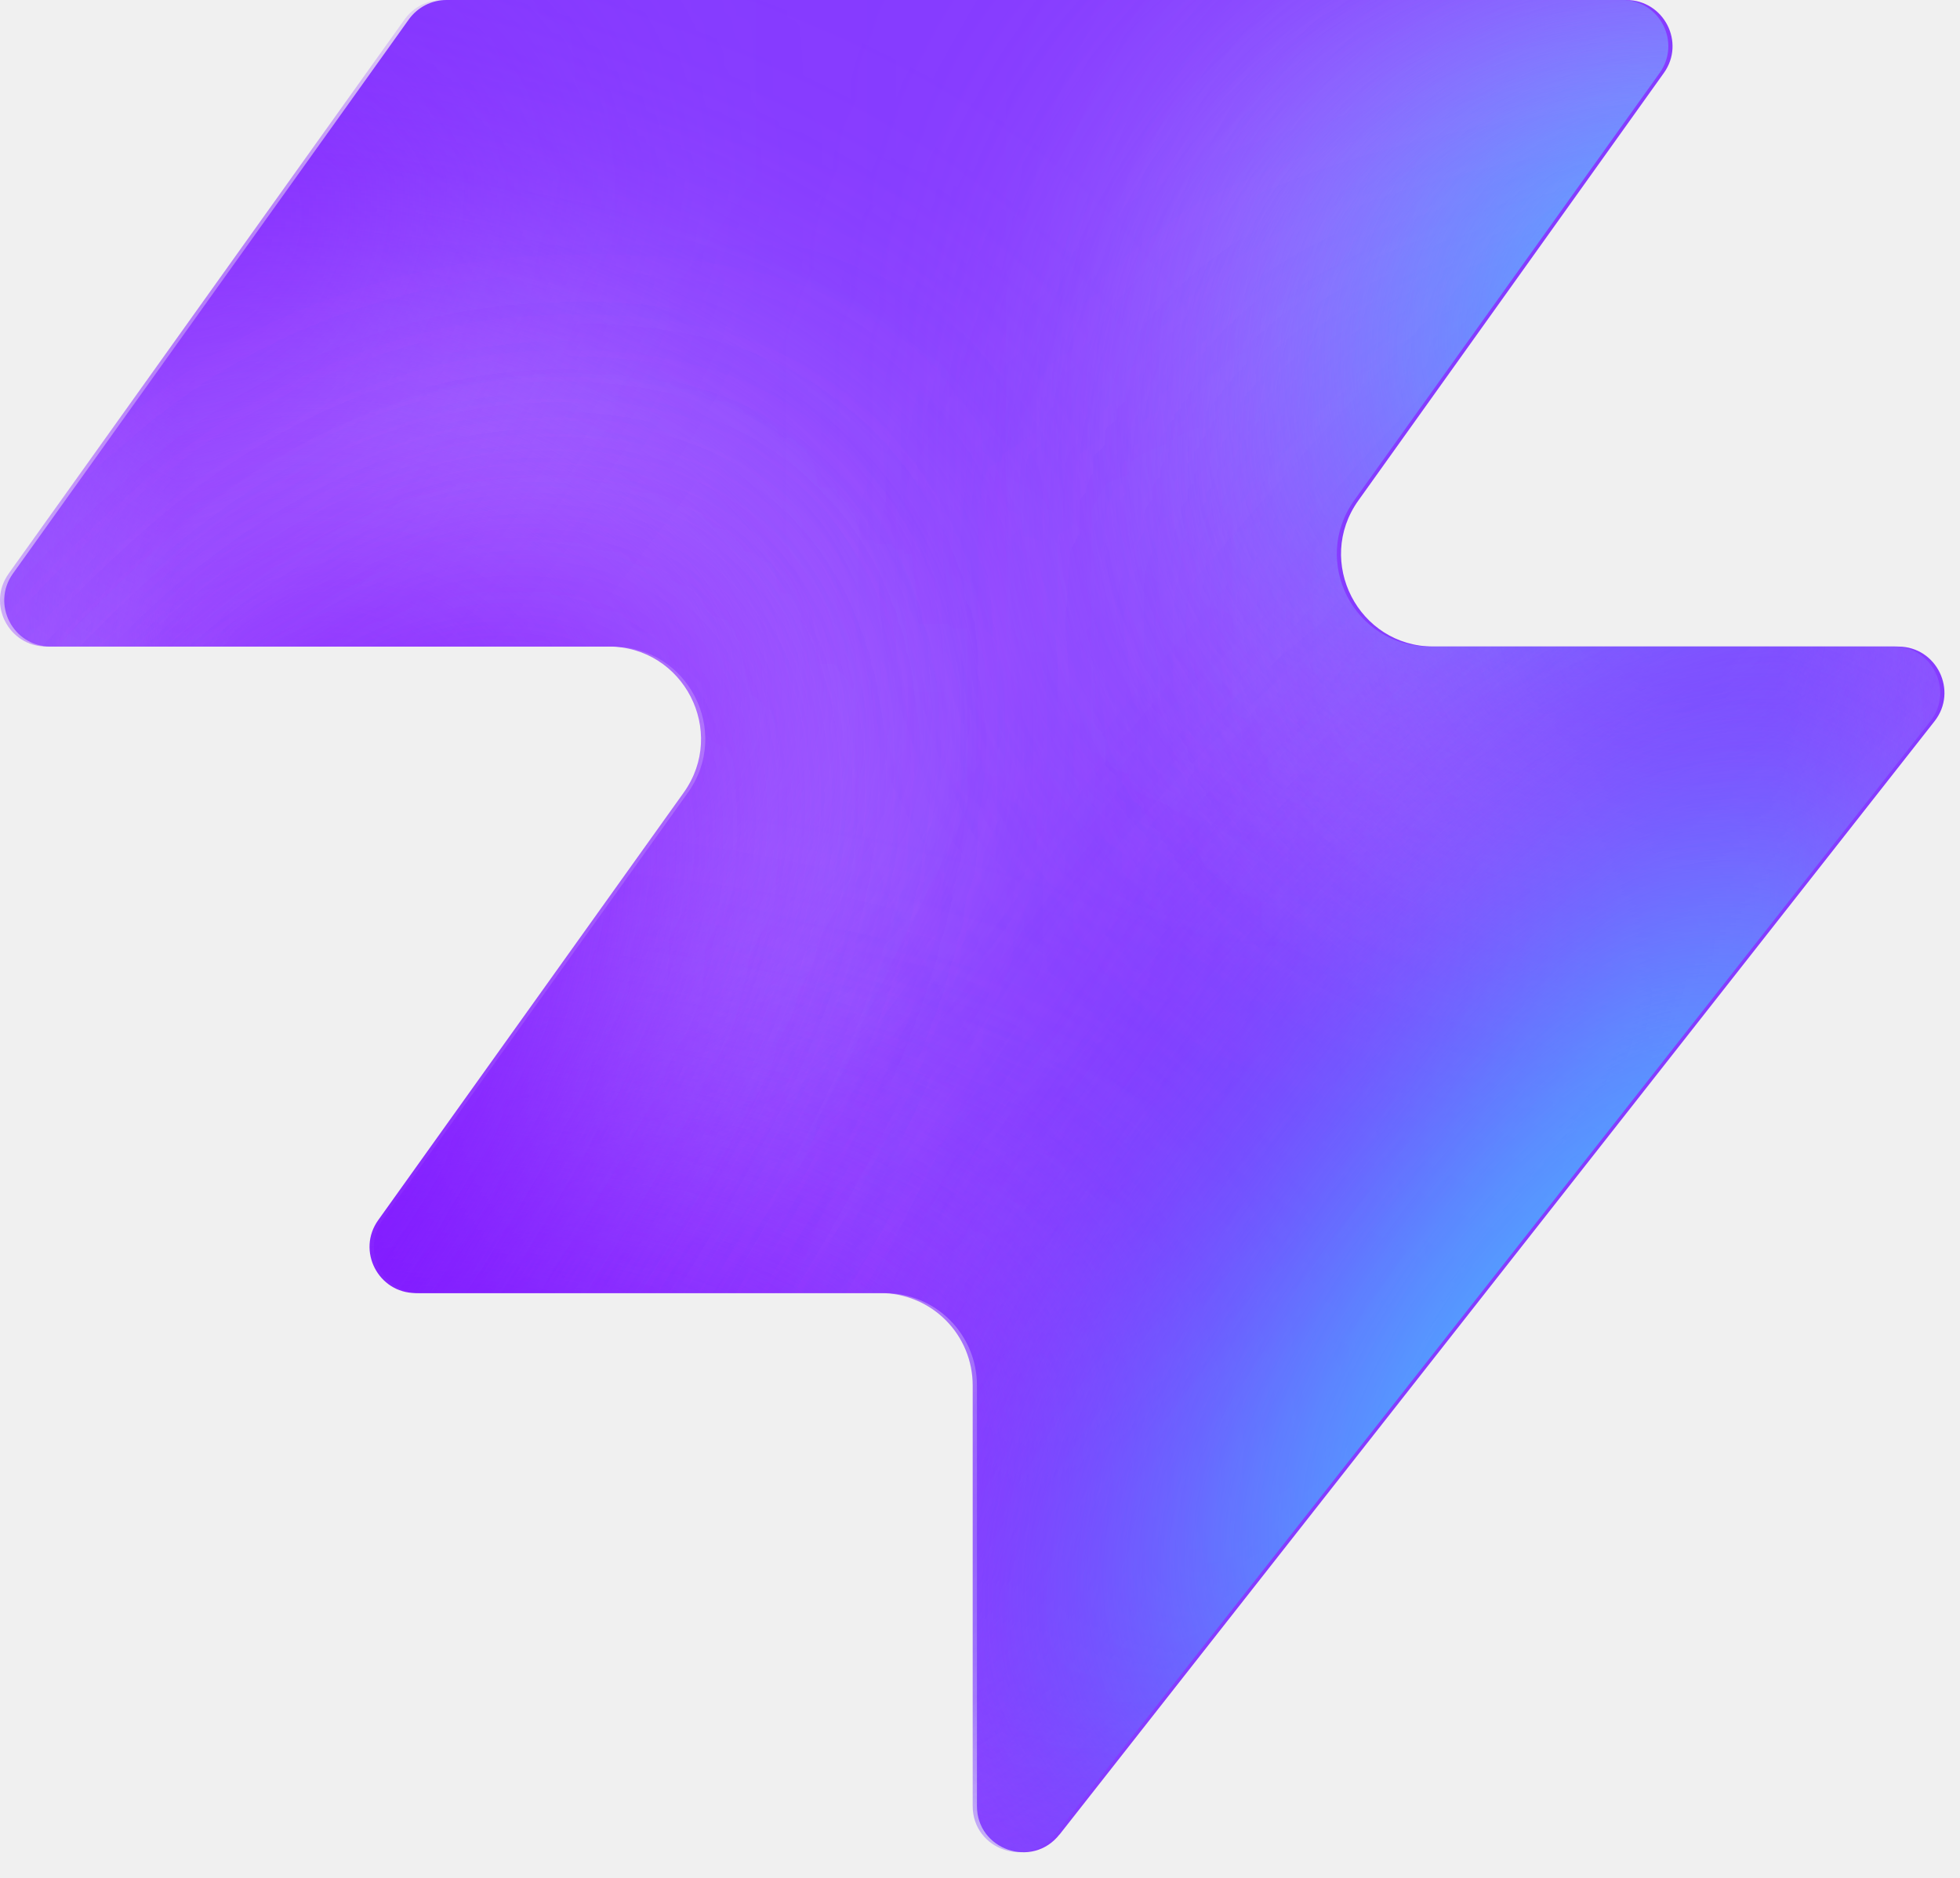
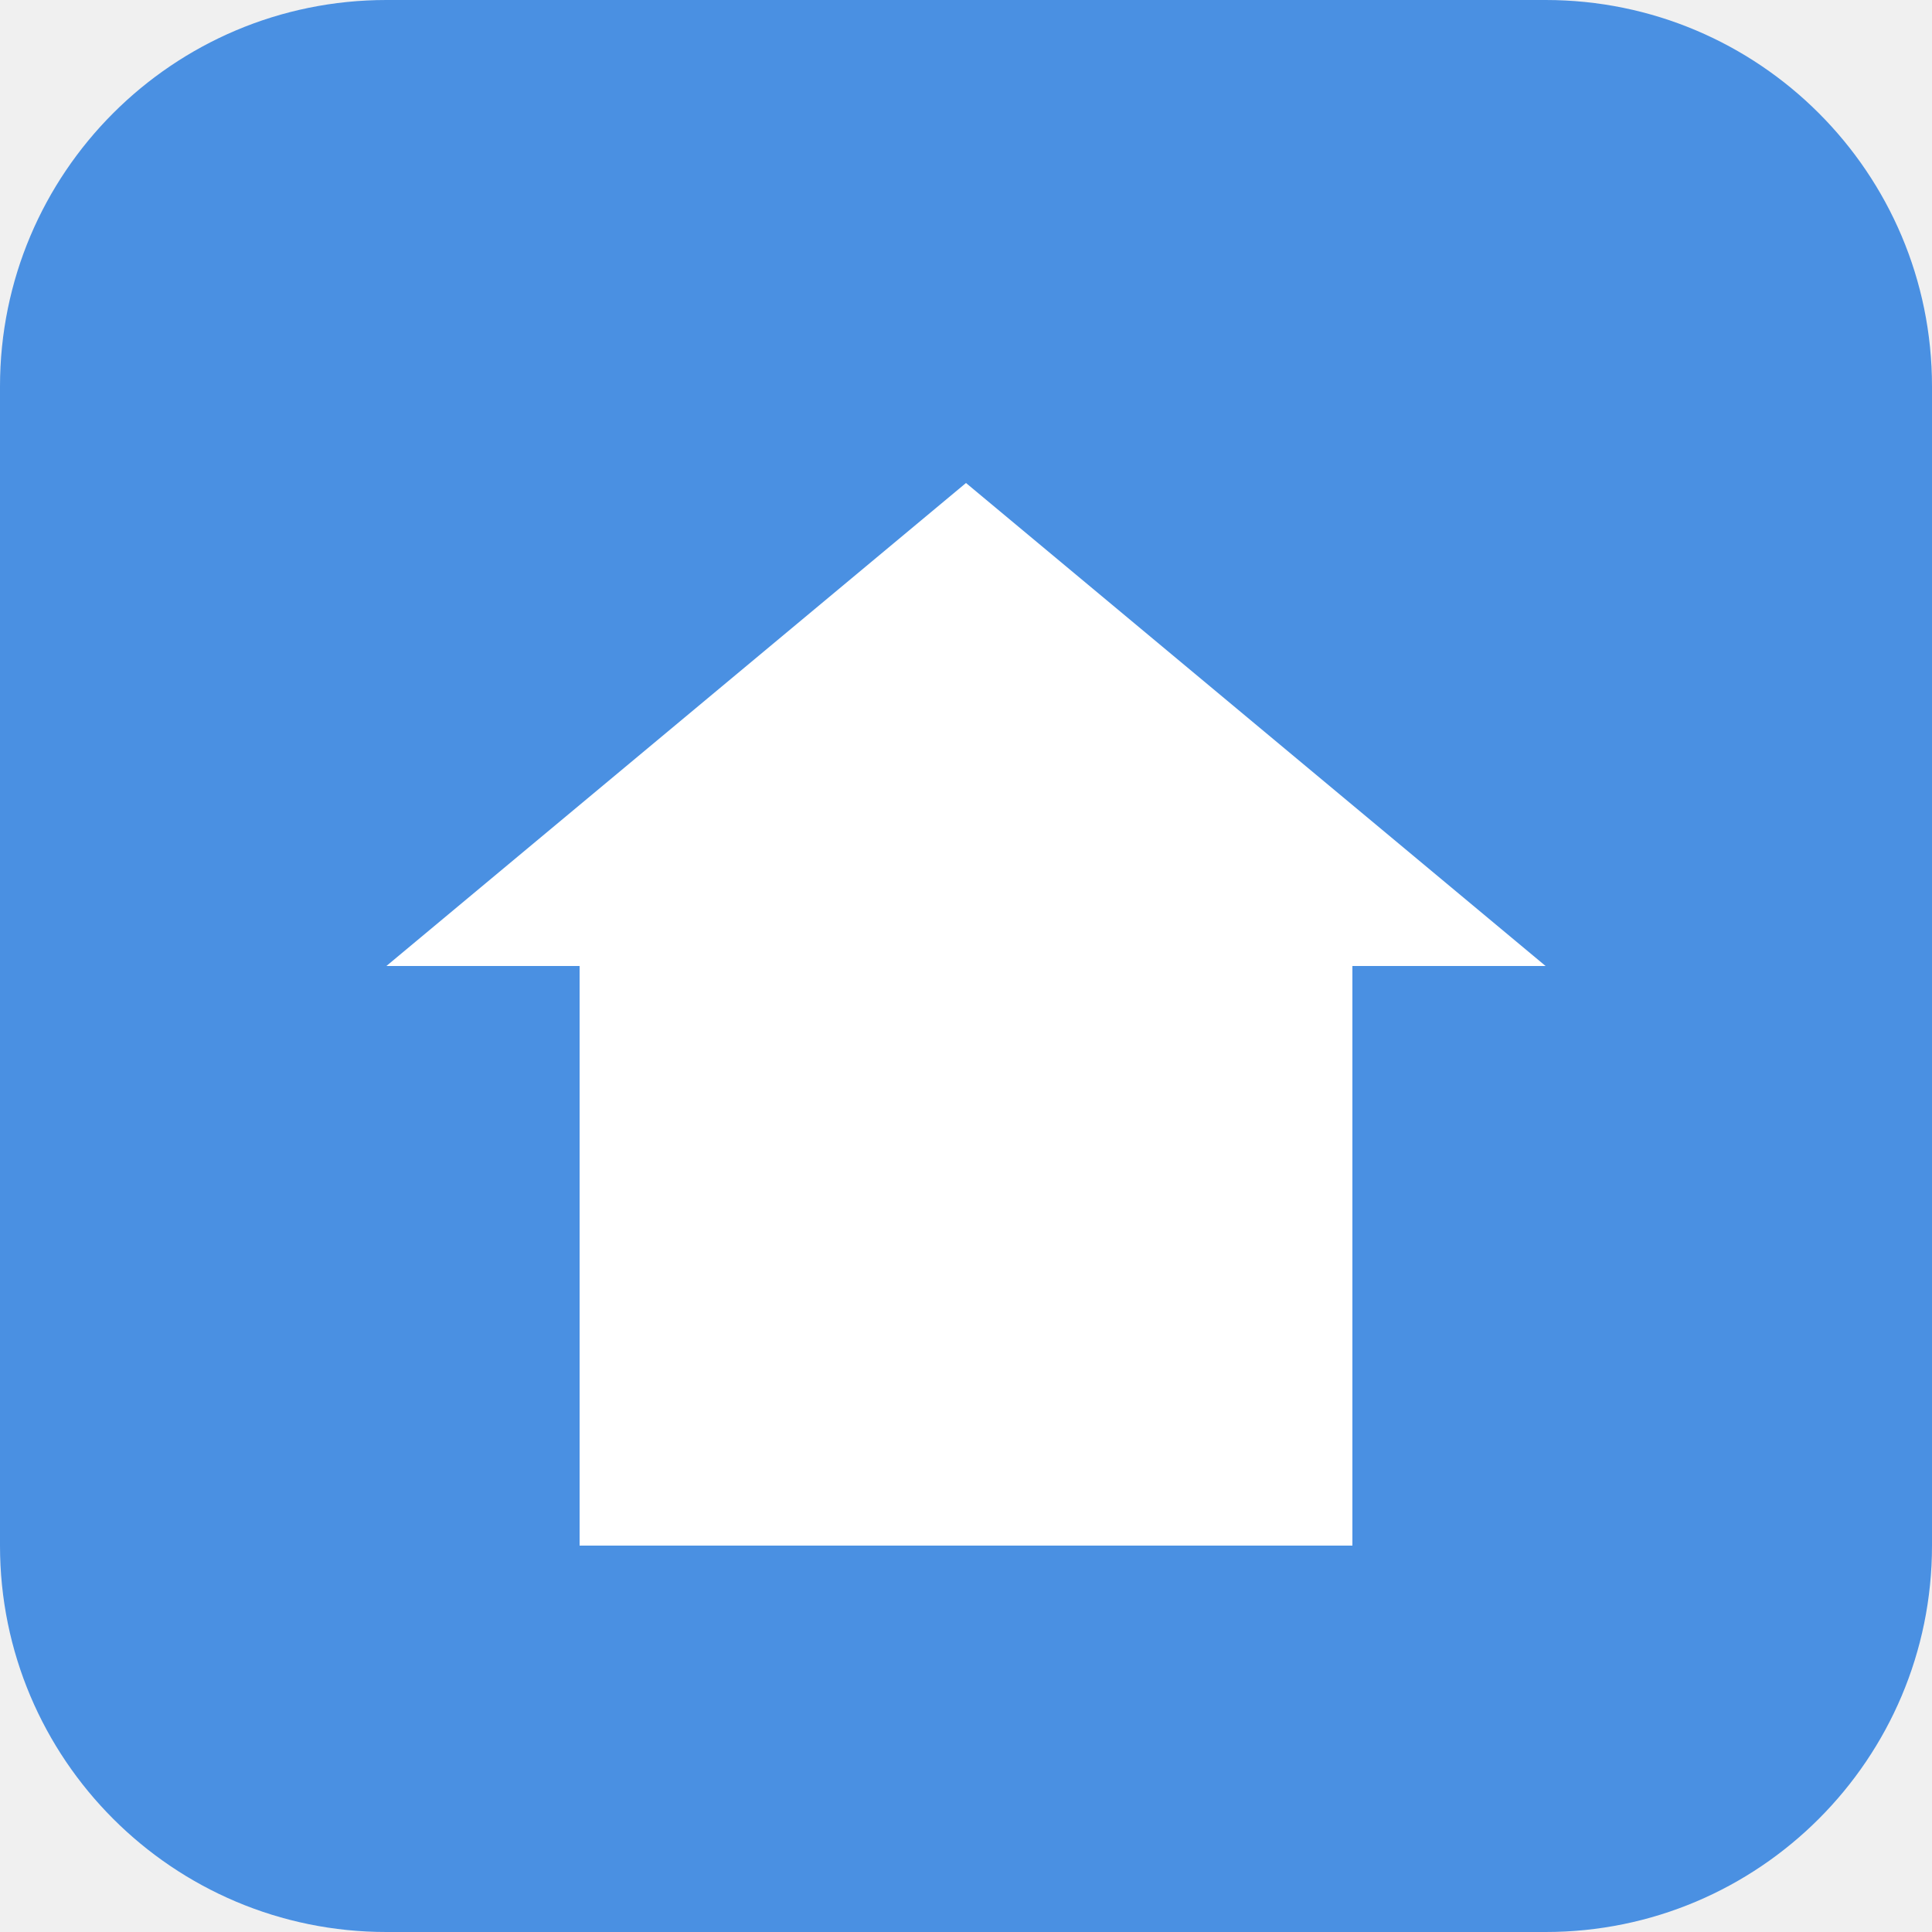
- <svg xmlns="http://www.w3.org/2000/svg" width="48" height="46" fill="none" viewBox="0 0 48 46">
-   <path fill="#863bff" d="M25.946 44.938c-.664.845-2.021.375-2.021-.698V33.937a2.26 2.26 0 0 0-2.262-2.262H10.287c-.92 0-1.456-1.04-.92-1.788l7.48-10.471c1.07-1.497 0-3.578-1.842-3.578H1.237c-.92 0-1.456-1.04-.92-1.788L10.013.474c.214-.297.556-.474.92-.474h28.894c.92 0 1.456 1.04.92 1.788l-7.48 10.471c-1.07 1.498 0 3.579 1.842 3.579h11.377c.943 0 1.473 1.088.89 1.83L25.947 44.94z" style="fill:#863bff;fill:color(display-p3 .525 .23 1);fill-opacity:1" />
-   <mask id="a" width="48" height="46" x="0" y="0" maskUnits="userSpaceOnUse" style="mask-type:alpha">
-     <path fill="#000" d="M25.842 44.938c-.664.844-2.021.375-2.021-.698V33.937a2.26 2.26 0 0 0-2.262-2.262H10.183c-.92 0-1.456-1.04-.92-1.788l7.48-10.471c1.07-1.498 0-3.579-1.842-3.579H1.133c-.92 0-1.456-1.04-.92-1.787L9.91.473c.214-.297.556-.474.92-.474h28.894c.92 0 1.456 1.04.92 1.788l-7.48 10.471c-1.07 1.498 0 3.578 1.842 3.578h11.377c.943 0 1.473 1.088.89 1.832L25.843 44.94z" style="fill:#000;fill-opacity:1" />
-   </mask>
-   <g mask="url(#a)">
-     <g filter="url(#b)">
-       <ellipse cx="5.508" cy="14.704" fill="#ede6ff" rx="5.508" ry="14.704" style="fill:#ede6ff;fill:color(display-p3 .927 .903 1);fill-opacity:1" transform="matrix(.00324 1 1 -.00324 -4.47 31.516)" />
-     </g>
-     <g filter="url(#c)">
-       <ellipse cx="10.399" cy="29.851" fill="#ede6ff" rx="10.399" ry="29.851" style="fill:#ede6ff;fill:color(display-p3 .927 .903 1);fill-opacity:1" transform="matrix(.00324 1 1 -.00324 -39.328 7.883)" />
-     </g>
-     <g filter="url(#d)">
-       <ellipse cx="5.508" cy="30.487" fill="#7e14ff" rx="5.508" ry="30.487" style="fill:#7e14ff;fill:color(display-p3 .492 .077 1);fill-opacity:1" transform="rotate(89.814 -25.913 -14.639)scale(1 -1)" />
-     </g>
-     <g filter="url(#e)">
-       <ellipse cx="5.508" cy="30.599" fill="#7e14ff" rx="5.508" ry="30.599" style="fill:#7e14ff;fill:color(display-p3 .492 .077 1);fill-opacity:1" transform="rotate(89.814 -32.644 -3.334)scale(1 -1)" />
-     </g>
-     <g filter="url(#f)">
-       <ellipse cx="5.508" cy="30.599" fill="#7e14ff" rx="5.508" ry="30.599" style="fill:#7e14ff;fill:color(display-p3 .492 .077 1);fill-opacity:1" transform="matrix(.00324 1 1 -.00324 -34.34 30.47)" />
-     </g>
-     <g filter="url(#g)">
-       <ellipse cx="14.072" cy="22.078" fill="#ede6ff" rx="14.072" ry="22.078" style="fill:#ede6ff;fill:color(display-p3 .927 .903 1);fill-opacity:1" transform="rotate(93.35 24.506 48.493)scale(-1 1)" />
-     </g>
-     <g filter="url(#h)">
-       <ellipse cx="3.47" cy="21.501" fill="#7e14ff" rx="3.47" ry="21.501" style="fill:#7e14ff;fill:color(display-p3 .492 .077 1);fill-opacity:1" transform="rotate(89.009 28.708 47.59)scale(-1 1)" />
-     </g>
-     <g filter="url(#i)">
-       <ellipse cx="3.47" cy="21.501" fill="#7e14ff" rx="3.47" ry="21.501" style="fill:#7e14ff;fill:color(display-p3 .492 .077 1);fill-opacity:1" transform="rotate(89.009 28.708 47.59)scale(-1 1)" />
-     </g>
-     <g filter="url(#j)">
-       <ellipse cx=".387" cy="8.972" fill="#7e14ff" rx="4.407" ry="29.108" style="fill:#7e14ff;fill:color(display-p3 .492 .077 1);fill-opacity:1" transform="rotate(39.51 .387 8.972)" />
-     </g>
-     <g filter="url(#k)">
-       <ellipse cx="47.523" cy="-6.092" fill="#7e14ff" rx="4.407" ry="29.108" style="fill:#7e14ff;fill:color(display-p3 .492 .077 1);fill-opacity:1" transform="rotate(37.892 47.523 -6.092)" />
-     </g>
-     <g filter="url(#l)">
-       <ellipse cx="41.412" cy="6.333" fill="#47bfff" rx="5.971" ry="9.665" style="fill:#47bfff;fill:color(display-p3 .28 .748 1);fill-opacity:1" transform="rotate(37.892 41.412 6.333)" />
-     </g>
-     <g filter="url(#m)">
-       <ellipse cx="-1.879" cy="38.332" fill="#7e14ff" rx="4.407" ry="29.108" style="fill:#7e14ff;fill:color(display-p3 .492 .077 1);fill-opacity:1" transform="rotate(37.892 -1.88 38.332)" />
-     </g>
-     <g filter="url(#n)">
-       <ellipse cx="-1.879" cy="38.332" fill="#7e14ff" rx="4.407" ry="29.108" style="fill:#7e14ff;fill:color(display-p3 .492 .077 1);fill-opacity:1" transform="rotate(37.892 -1.88 38.332)" />
-     </g>
-     <g filter="url(#o)">
-       <ellipse cx="35.651" cy="29.907" fill="#7e14ff" rx="4.407" ry="29.108" style="fill:#7e14ff;fill:color(display-p3 .492 .077 1);fill-opacity:1" transform="rotate(37.892 35.651 29.907)" />
-     </g>
-     <g filter="url(#p)">
-       <ellipse cx="38.418" cy="32.4" fill="#47bfff" rx="5.971" ry="15.297" style="fill:#47bfff;fill:color(display-p3 .28 .748 1);fill-opacity:1" transform="rotate(37.892 38.418 32.4)" />
-     </g>
-   </g>
-   <defs>
-     <filter id="b" width="60.045" height="41.654" x="-19.77" y="16.149" color-interpolation-filters="sRGB" filterUnits="userSpaceOnUse">
-       <feFlood flood-opacity="0" result="BackgroundImageFix" />
-       <feBlend in="SourceGraphic" in2="BackgroundImageFix" result="shape" />
-       <feGaussianBlur result="effect1_foregroundBlur_2002_17158" stdDeviation="7.659" />
-     </filter>
-     <filter id="c" width="90.34" height="51.437" x="-54.613" y="-7.533" color-interpolation-filters="sRGB" filterUnits="userSpaceOnUse">
-       <feFlood flood-opacity="0" result="BackgroundImageFix" />
-       <feBlend in="SourceGraphic" in2="BackgroundImageFix" result="shape" />
-       <feGaussianBlur result="effect1_foregroundBlur_2002_17158" stdDeviation="7.659" />
-     </filter>
-     <filter id="d" width="79.355" height="29.4" x="-49.64" y="2.03" color-interpolation-filters="sRGB" filterUnits="userSpaceOnUse">
-       <feFlood flood-opacity="0" result="BackgroundImageFix" />
-       <feBlend in="SourceGraphic" in2="BackgroundImageFix" result="shape" />
-       <feGaussianBlur result="effect1_foregroundBlur_2002_17158" stdDeviation="4.596" />
-     </filter>
-     <filter id="e" width="79.579" height="29.4" x="-45.045" y="20.029" color-interpolation-filters="sRGB" filterUnits="userSpaceOnUse">
-       <feFlood flood-opacity="0" result="BackgroundImageFix" />
-       <feBlend in="SourceGraphic" in2="BackgroundImageFix" result="shape" />
-       <feGaussianBlur result="effect1_foregroundBlur_2002_17158" stdDeviation="4.596" />
-     </filter>
-     <filter id="f" width="79.579" height="29.4" x="-43.513" y="21.178" color-interpolation-filters="sRGB" filterUnits="userSpaceOnUse">
-       <feFlood flood-opacity="0" result="BackgroundImageFix" />
-       <feBlend in="SourceGraphic" in2="BackgroundImageFix" result="shape" />
-       <feGaussianBlur result="effect1_foregroundBlur_2002_17158" stdDeviation="4.596" />
-     </filter>
-     <filter id="g" width="74.749" height="58.852" x="15.756" y="-17.901" color-interpolation-filters="sRGB" filterUnits="userSpaceOnUse">
-       <feFlood flood-opacity="0" result="BackgroundImageFix" />
-       <feBlend in="SourceGraphic" in2="BackgroundImageFix" result="shape" />
-       <feGaussianBlur result="effect1_foregroundBlur_2002_17158" stdDeviation="7.659" />
-     </filter>
-     <filter id="h" width="61.377" height="25.362" x="23.548" y="2.284" color-interpolation-filters="sRGB" filterUnits="userSpaceOnUse">
-       <feFlood flood-opacity="0" result="BackgroundImageFix" />
-       <feBlend in="SourceGraphic" in2="BackgroundImageFix" result="shape" />
-       <feGaussianBlur result="effect1_foregroundBlur_2002_17158" stdDeviation="4.596" />
-     </filter>
-     <filter id="i" width="61.377" height="25.362" x="23.548" y="2.284" color-interpolation-filters="sRGB" filterUnits="userSpaceOnUse">
-       <feFlood flood-opacity="0" result="BackgroundImageFix" />
-       <feBlend in="SourceGraphic" in2="BackgroundImageFix" result="shape" />
-       <feGaussianBlur result="effect1_foregroundBlur_2002_17158" stdDeviation="4.596" />
-     </filter>
-     <filter id="j" width="56.045" height="63.649" x="-27.636" y="-22.853" color-interpolation-filters="sRGB" filterUnits="userSpaceOnUse">
-       <feFlood flood-opacity="0" result="BackgroundImageFix" />
-       <feBlend in="SourceGraphic" in2="BackgroundImageFix" result="shape" />
-       <feGaussianBlur result="effect1_foregroundBlur_2002_17158" stdDeviation="4.596" />
-     </filter>
-     <filter id="k" width="54.814" height="64.646" x="20.116" y="-38.415" color-interpolation-filters="sRGB" filterUnits="userSpaceOnUse">
-       <feFlood flood-opacity="0" result="BackgroundImageFix" />
-       <feBlend in="SourceGraphic" in2="BackgroundImageFix" result="shape" />
-       <feGaussianBlur result="effect1_foregroundBlur_2002_17158" stdDeviation="4.596" />
-     </filter>
-     <filter id="l" width="33.541" height="35.313" x="24.641" y="-11.323" color-interpolation-filters="sRGB" filterUnits="userSpaceOnUse">
-       <feFlood flood-opacity="0" result="BackgroundImageFix" />
-       <feBlend in="SourceGraphic" in2="BackgroundImageFix" result="shape" />
-       <feGaussianBlur result="effect1_foregroundBlur_2002_17158" stdDeviation="4.596" />
-     </filter>
-     <filter id="m" width="54.814" height="64.646" x="-29.286" y="6.009" color-interpolation-filters="sRGB" filterUnits="userSpaceOnUse">
-       <feFlood flood-opacity="0" result="BackgroundImageFix" />
-       <feBlend in="SourceGraphic" in2="BackgroundImageFix" result="shape" />
-       <feGaussianBlur result="effect1_foregroundBlur_2002_17158" stdDeviation="4.596" />
-     </filter>
-     <filter id="n" width="54.814" height="64.646" x="-29.286" y="6.009" color-interpolation-filters="sRGB" filterUnits="userSpaceOnUse">
-       <feFlood flood-opacity="0" result="BackgroundImageFix" />
-       <feBlend in="SourceGraphic" in2="BackgroundImageFix" result="shape" />
-       <feGaussianBlur result="effect1_foregroundBlur_2002_17158" stdDeviation="4.596" />
-     </filter>
-     <filter id="o" width="54.814" height="64.646" x="8.244" y="-2.416" color-interpolation-filters="sRGB" filterUnits="userSpaceOnUse">
-       <feFlood flood-opacity="0" result="BackgroundImageFix" />
-       <feBlend in="SourceGraphic" in2="BackgroundImageFix" result="shape" />
-       <feGaussianBlur result="effect1_foregroundBlur_2002_17158" stdDeviation="4.596" />
-     </filter>
-     <filter id="p" width="39.409" height="43.623" x="18.713" y="10.588" color-interpolation-filters="sRGB" filterUnits="userSpaceOnUse">
-       <feFlood flood-opacity="0" result="BackgroundImageFix" />
-       <feBlend in="SourceGraphic" in2="BackgroundImageFix" result="shape" />
-       <feGaussianBlur result="effect1_foregroundBlur_2002_17158" stdDeviation="4.596" />
-     </filter>
-   </defs>
+ <svg xmlns="http://www.w3.org/2000/svg" viewBox="0 0 100 100">
+   <rect width="100" height="100" rx="20" fill="#4A90E2" />
+   <path d="M50 25 L20 50 L30 50 L30 80 L70 80 L70 50 L80 50 Z" fill="#FFFFFF" />
</svg>
